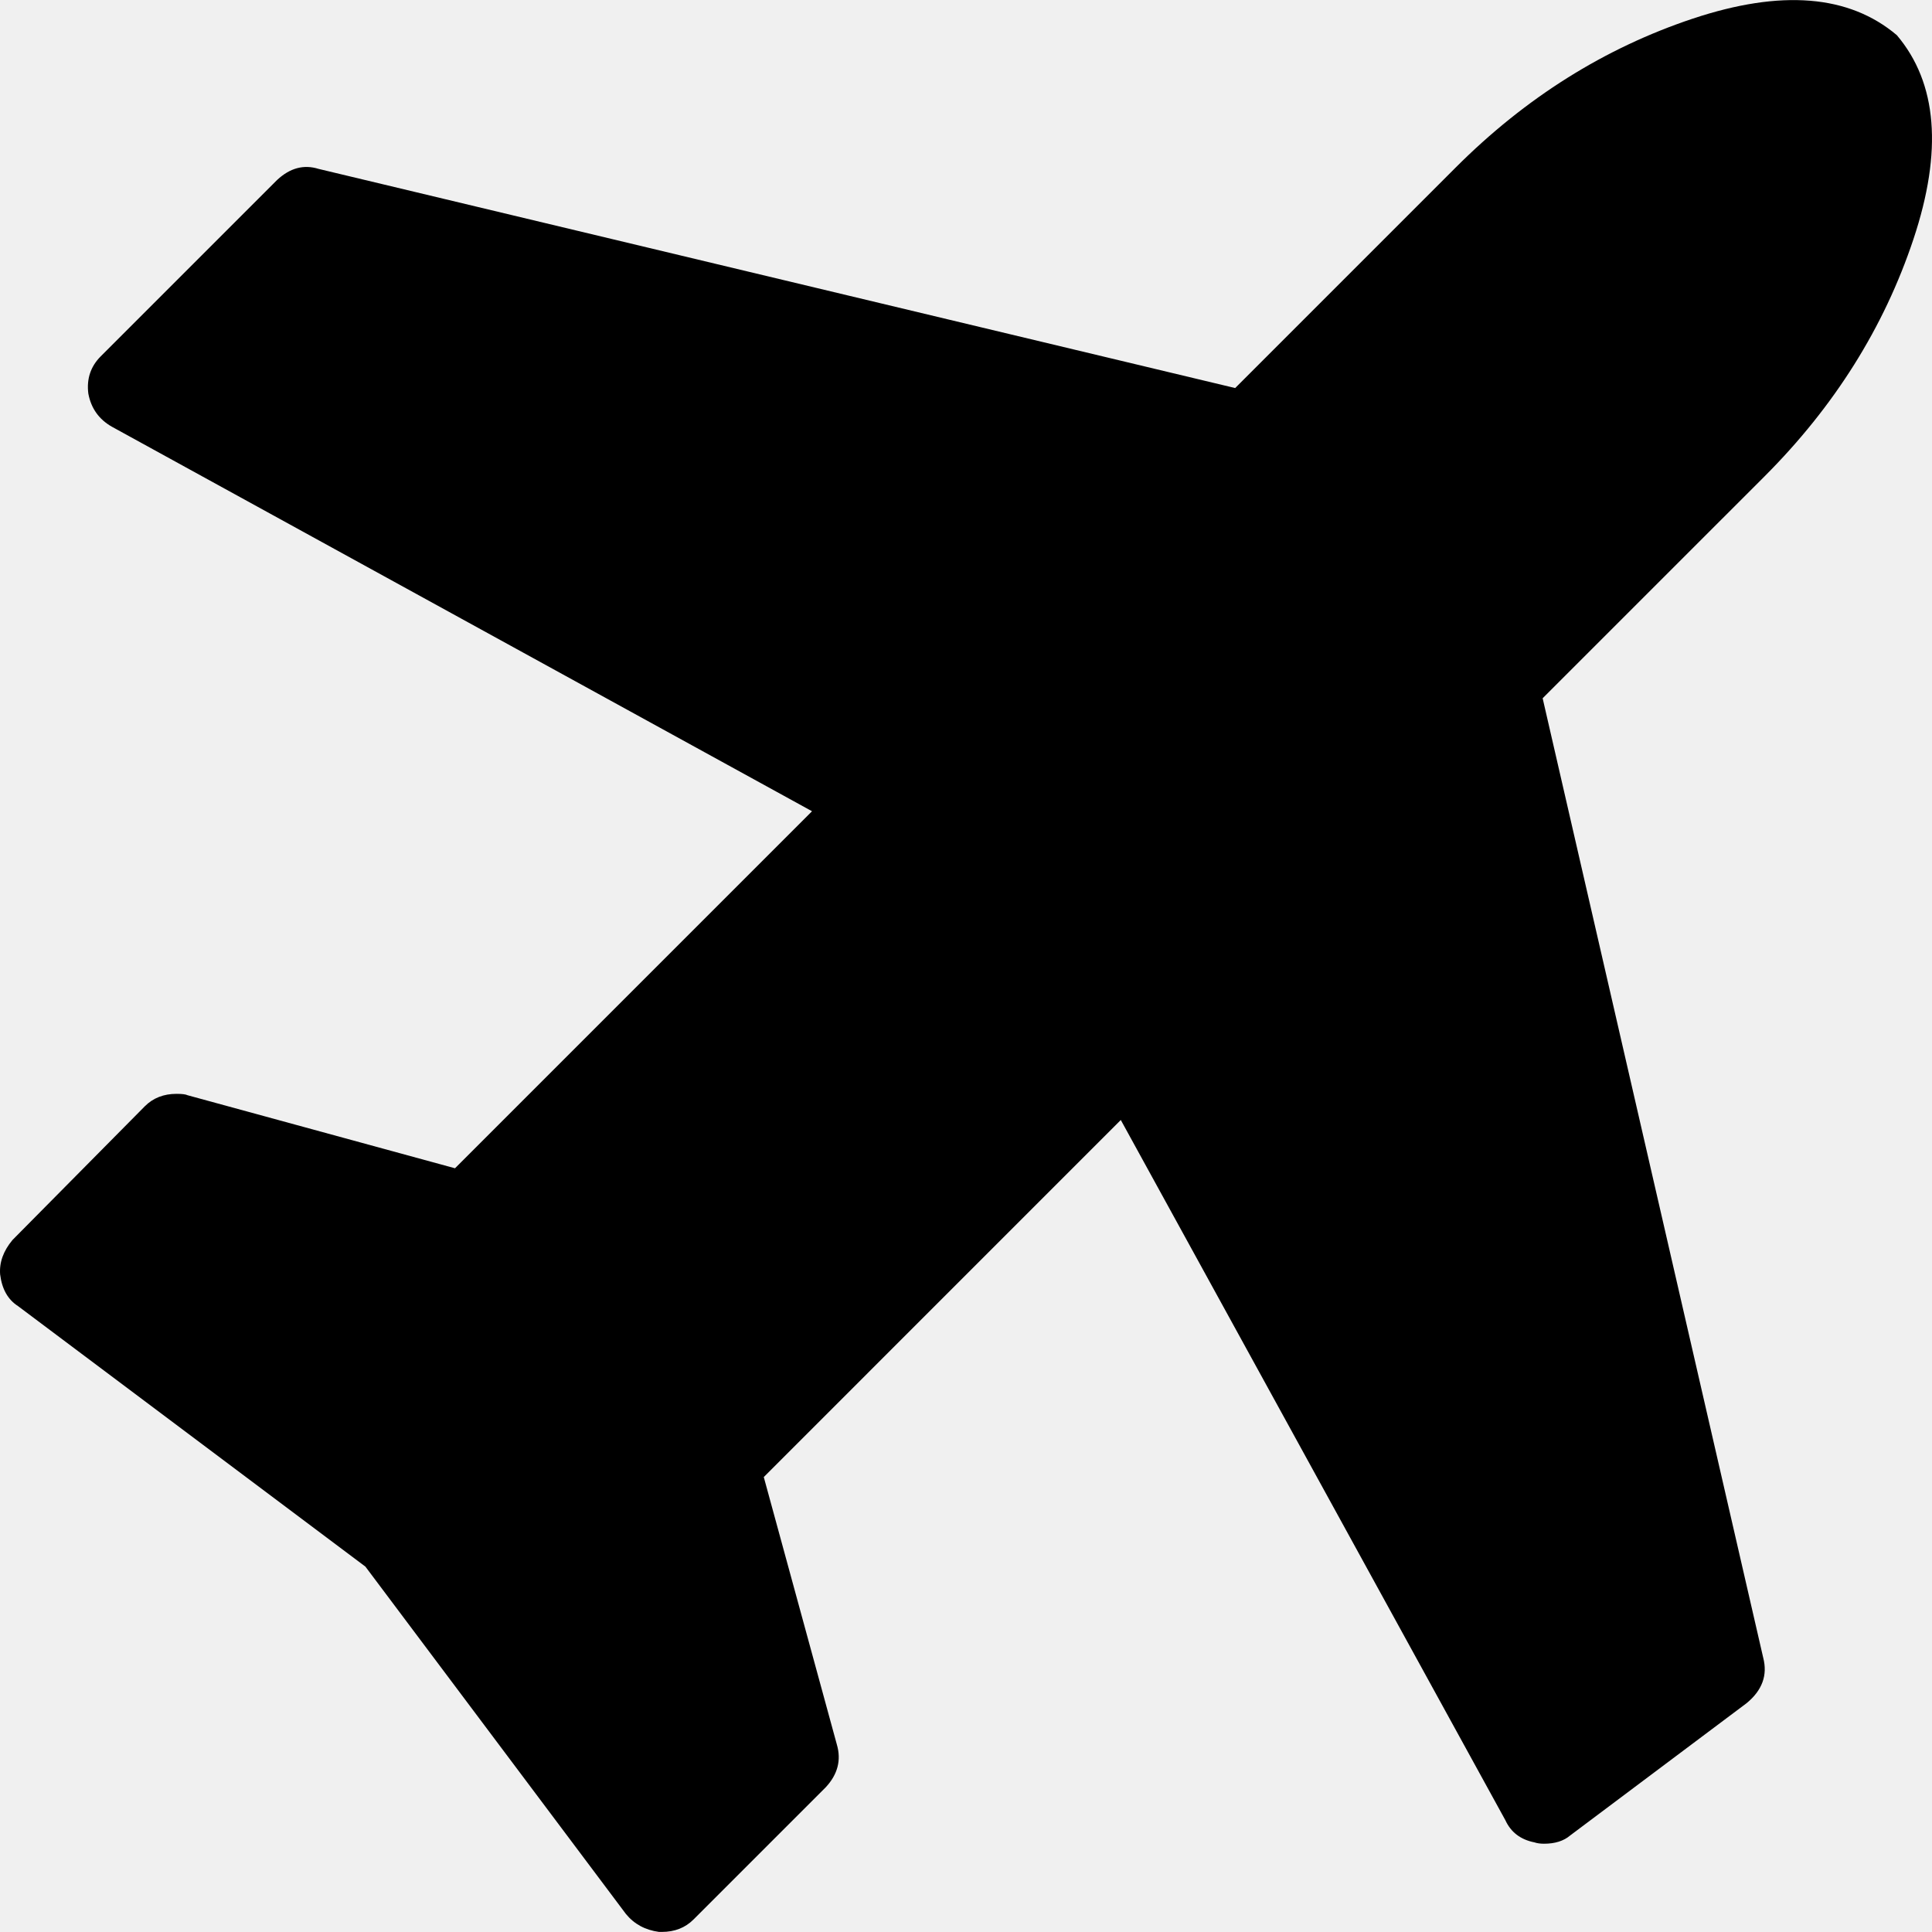
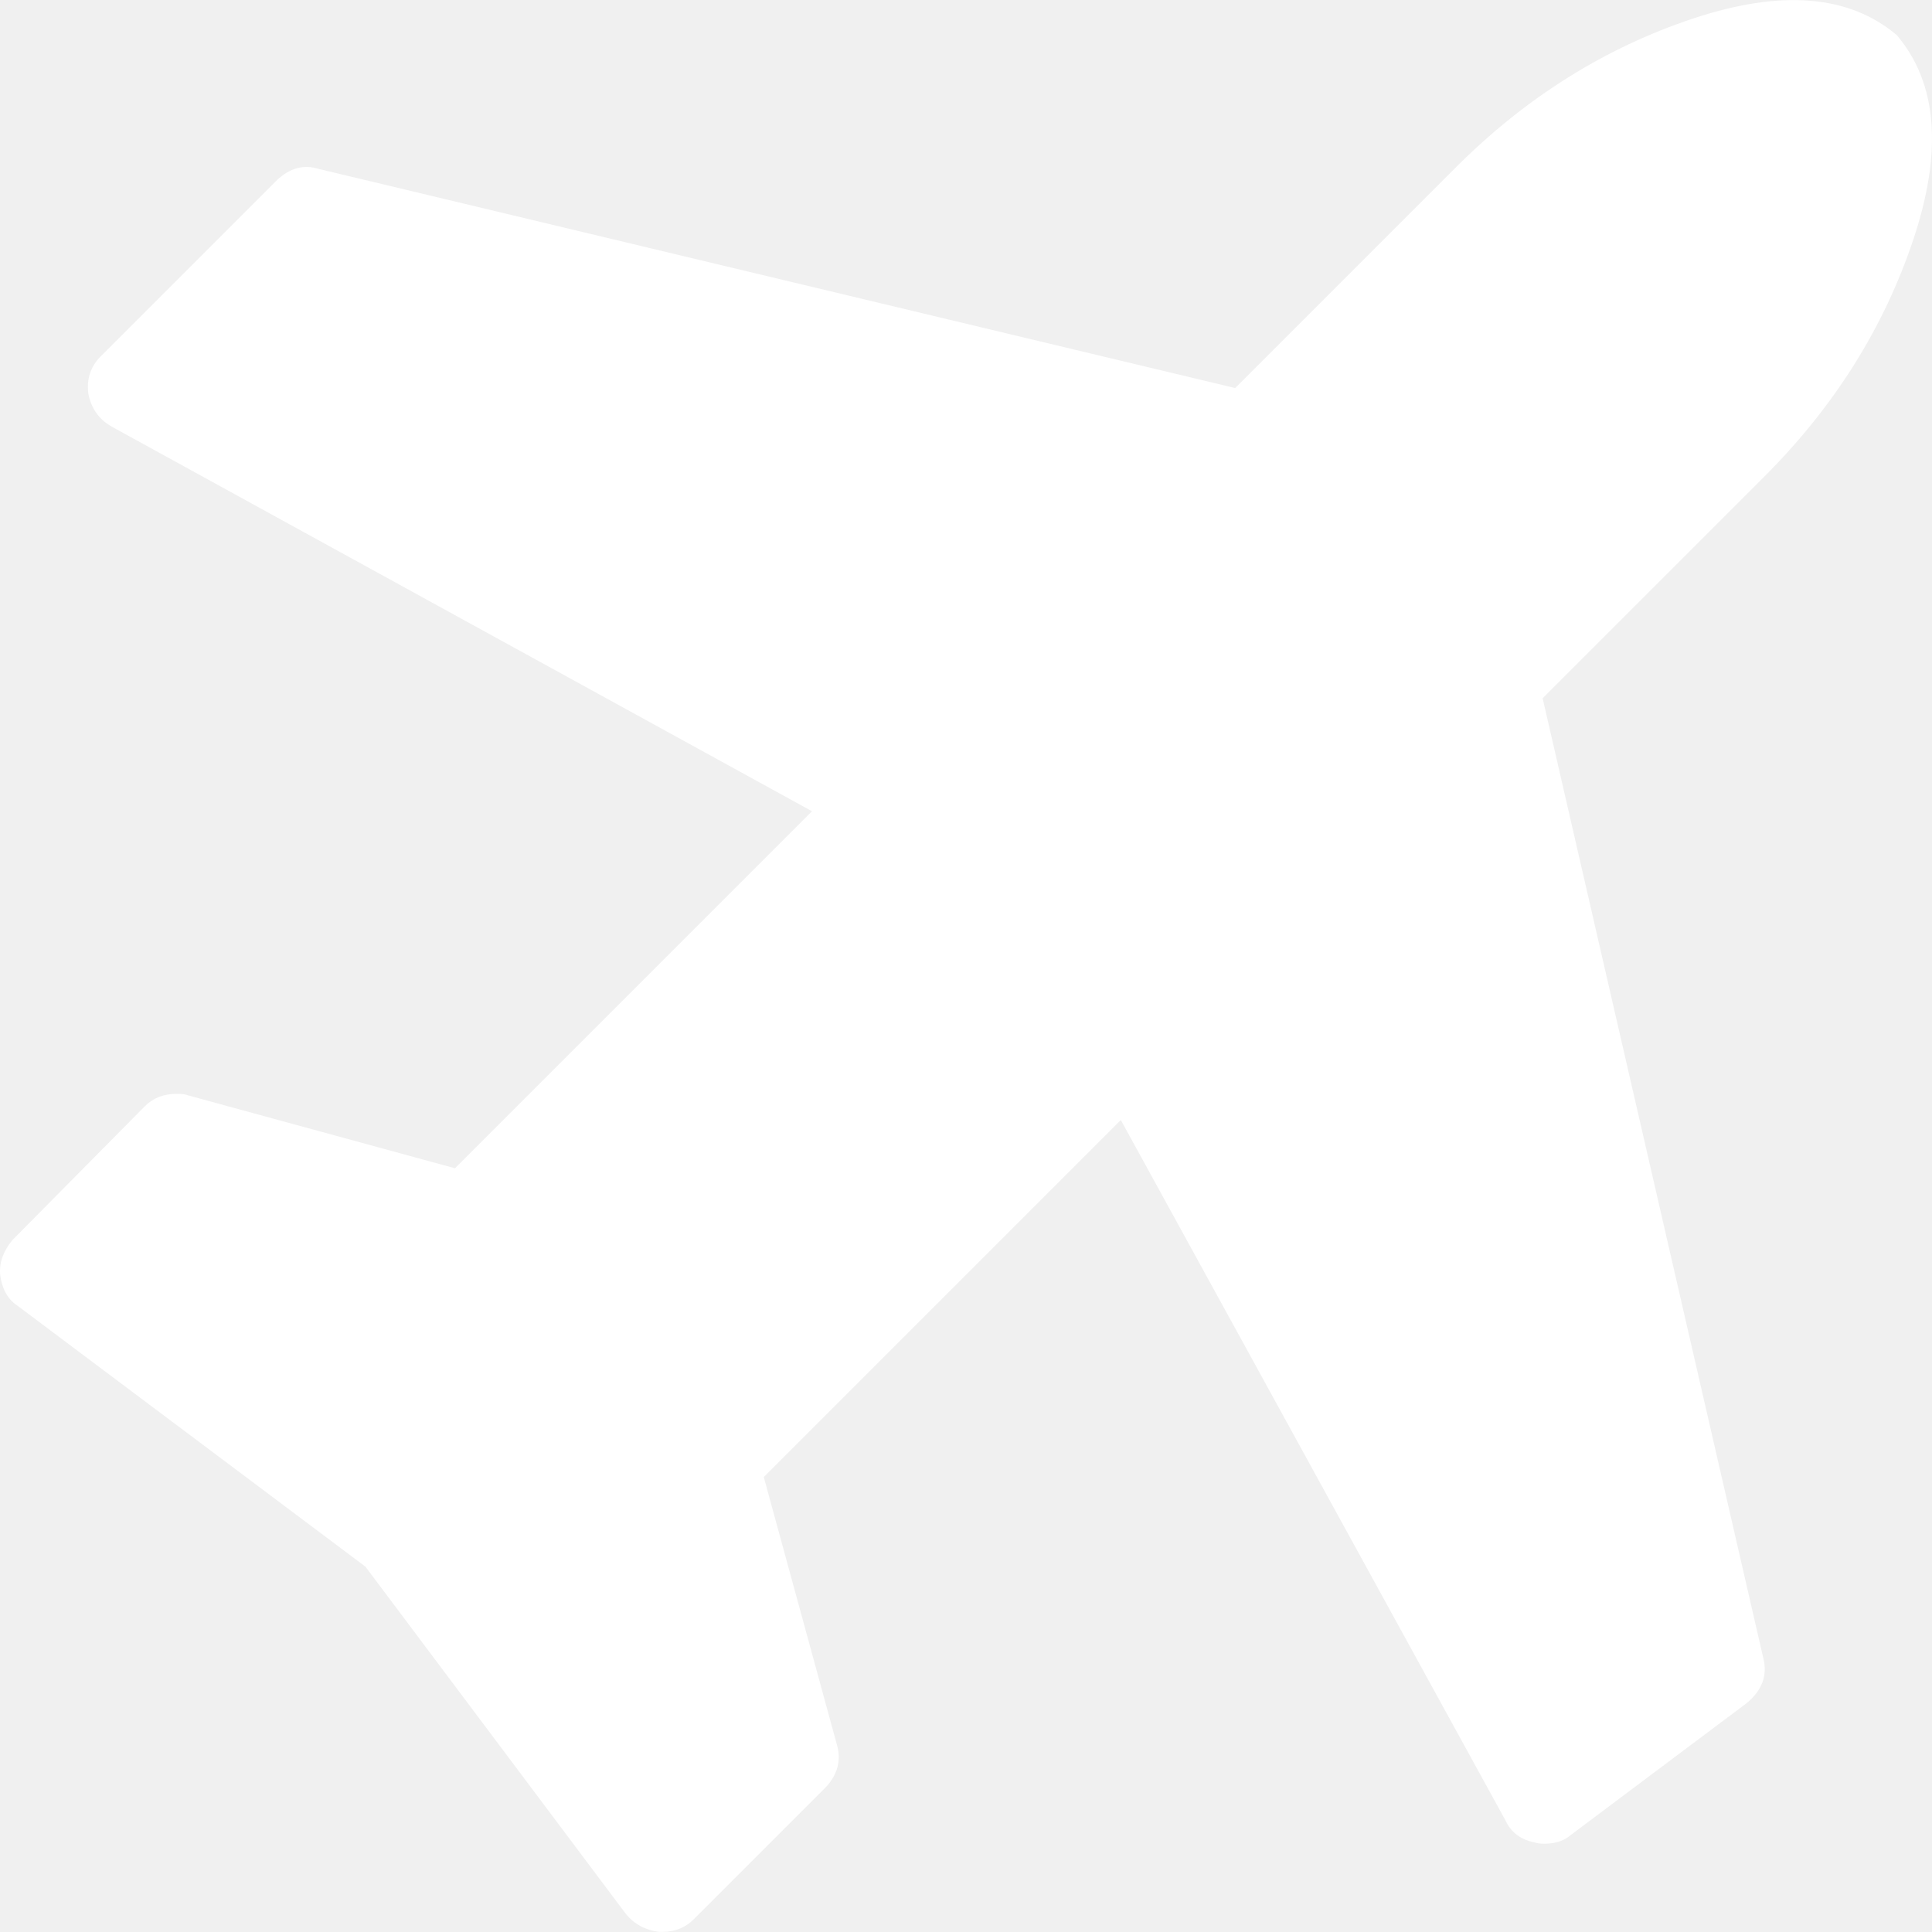
- <svg xmlns="http://www.w3.org/2000/svg" version="1.1" id="Capa_1" x="0px" y="0px" width="400.156px" height="400.155px" viewBox="0 0 400.156 400.155" style="enable-background:new 0 0 400.156 400.155;" xml:space="preserve">
+ <svg xmlns="http://www.w3.org/2000/svg" version="1.1" id="Capa_1" x="0px" y="0px" width="512px" height="512px" viewBox="0 0 400.156 400.155" style="enable-background:new 0 0 400.156 400.155;" xml:space="preserve">
  <g>
-     <path d="M396.31,49.545c6.088-18.271,4.949-32.354-3.432-42.255c-9.897-8.376-23.983-9.514-42.258-3.434   c-18.273,6.091-34.643,16.368-49.111,30.833l-45.679,45.683L65.973,34.978c-3.046-0.953-5.901-0.192-8.564,2.282L20.862,73.805   c-2.091,2.096-2.95,4.665-2.568,7.71c0.571,3.049,2.19,5.33,4.854,6.854l145.038,79.656l-73.948,73.948L38.85,226.845   c-0.38-0.192-1.139-0.288-2.282-0.288c-2.666,0-4.853,0.855-6.567,2.57L2.594,256.819c-1.903,2.279-2.758,4.66-2.568,7.132   c0.378,3.045,1.615,5.235,3.711,6.57l71.946,53.957l53.959,71.944c1.714,2.098,3.999,3.329,6.854,3.716h0.571   c2.666,0,4.853-0.855,6.567-2.566l27.406-27.404c2.474-2.669,3.236-5.619,2.286-8.854l-15.133-55.388l73.947-73.953L311.8,377.019   c1.14,2.475,3.138,3.997,5.995,4.569c0.568,0.191,1.235,0.284,1.999,0.284c2.279,0,4.09-0.572,5.421-1.712l36.552-27.407   c3.23-2.663,4.373-5.801,3.426-9.418l-45.68-198.711l45.967-45.965C379.942,84.188,390.219,67.816,396.31,49.545z" />
+     <path d="M396.31,49.545c6.088-18.271,4.949-32.354-3.432-42.255c-9.897-8.376-23.983-9.514-42.258-3.434   c-18.273,6.091-34.643,16.368-49.111,30.833l-45.679,45.683L65.973,34.978c-3.046-0.953-5.901-0.192-8.564,2.282L20.862,73.805   c-2.091,2.096-2.95,4.665-2.568,7.71c0.571,3.049,2.19,5.33,4.854,6.854l145.038,79.656l-73.948,73.948L38.85,226.845   c-0.38-0.192-1.139-0.288-2.282-0.288c-2.666,0-4.853,0.855-6.567,2.57L2.594,256.819c-1.903,2.279-2.758,4.66-2.568,7.132   c0.378,3.045,1.615,5.235,3.711,6.57l71.946,53.957l53.959,71.944c1.714,2.098,3.999,3.329,6.854,3.716h0.571   c2.666,0,4.853-0.855,6.567-2.566l27.406-27.404c2.474-2.669,3.236-5.619,2.286-8.854l-15.133-55.388l73.947-73.953L311.8,377.019   c1.14,2.475,3.138,3.997,5.995,4.569c0.568,0.191,1.235,0.284,1.999,0.284c2.279,0,4.09-0.572,5.421-1.712l36.552-27.407   c3.23-2.663,4.373-5.801,3.426-9.418l-45.68-198.711l45.967-45.965C379.942,84.188,390.219,67.816,396.31,49.545z" fill="#FFFFFF" />
  </g>
  <g>
</g>
  <g>
</g>
  <g>
</g>
  <g>
</g>
  <g>
</g>
  <g>
</g>
  <g>
</g>
  <g>
</g>
  <g>
</g>
  <g>
</g>
  <g>
</g>
  <g>
</g>
  <g>
</g>
  <g>
</g>
  <g>
</g>
</svg>
